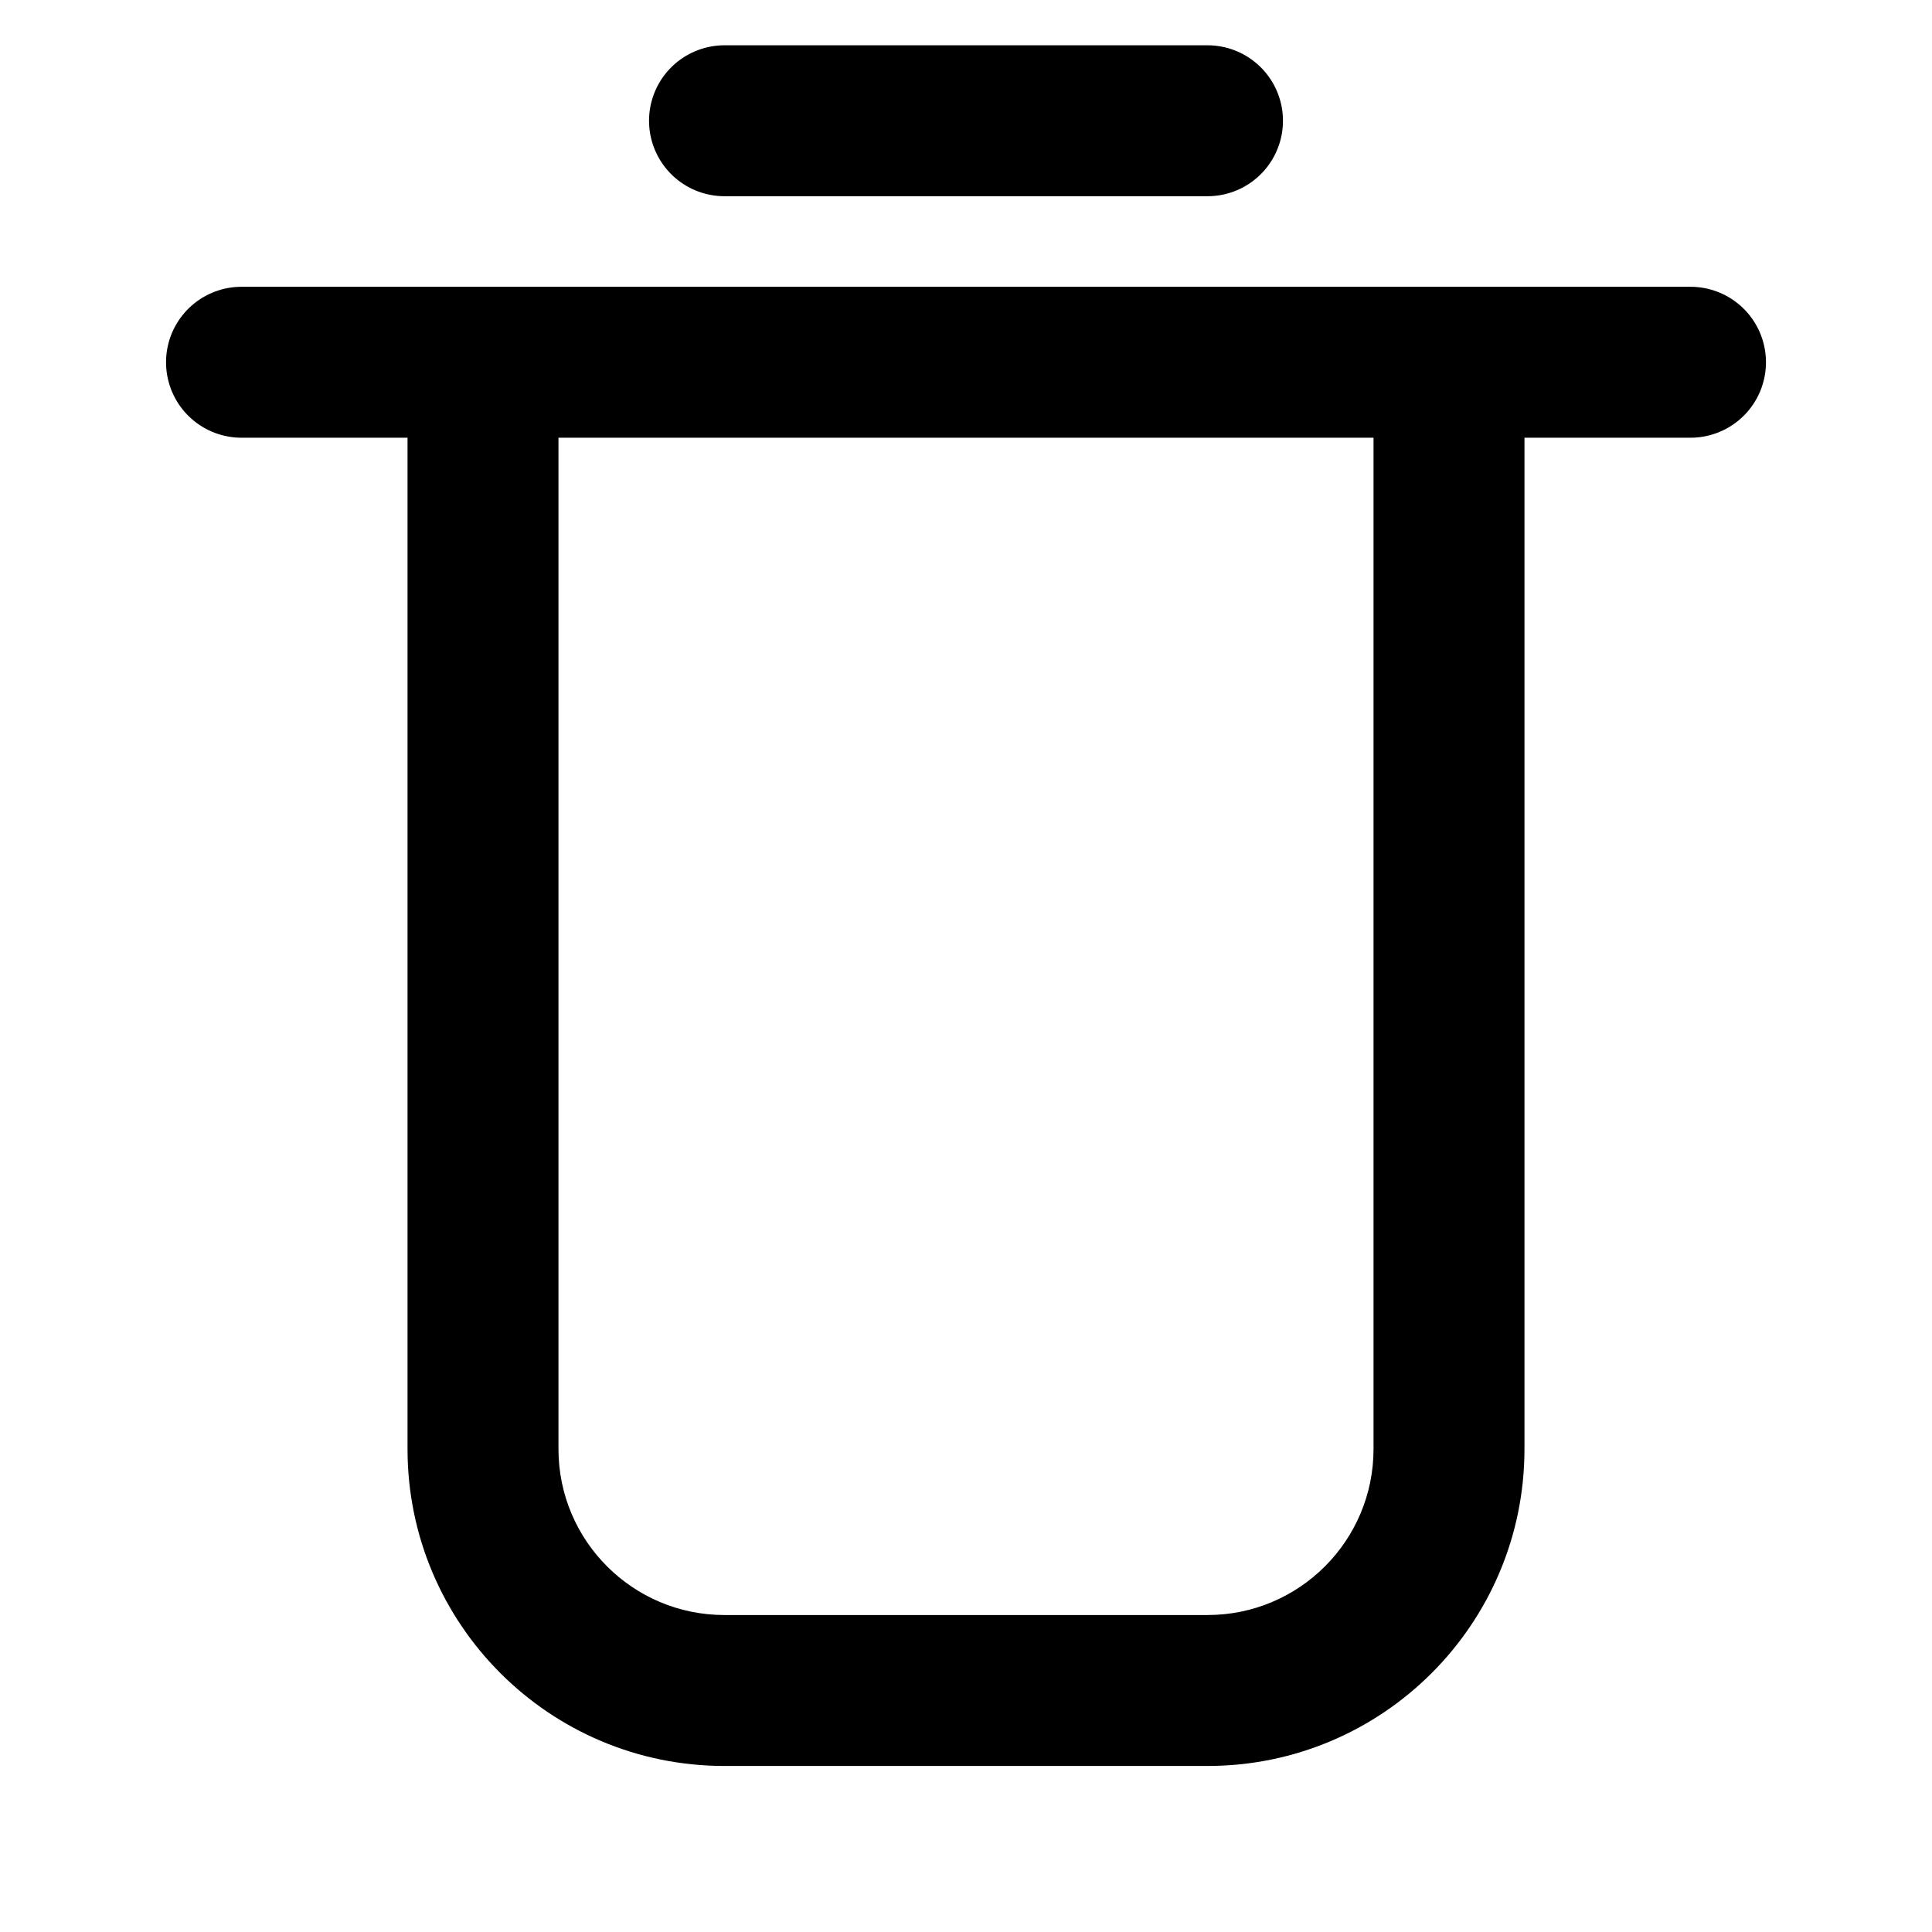
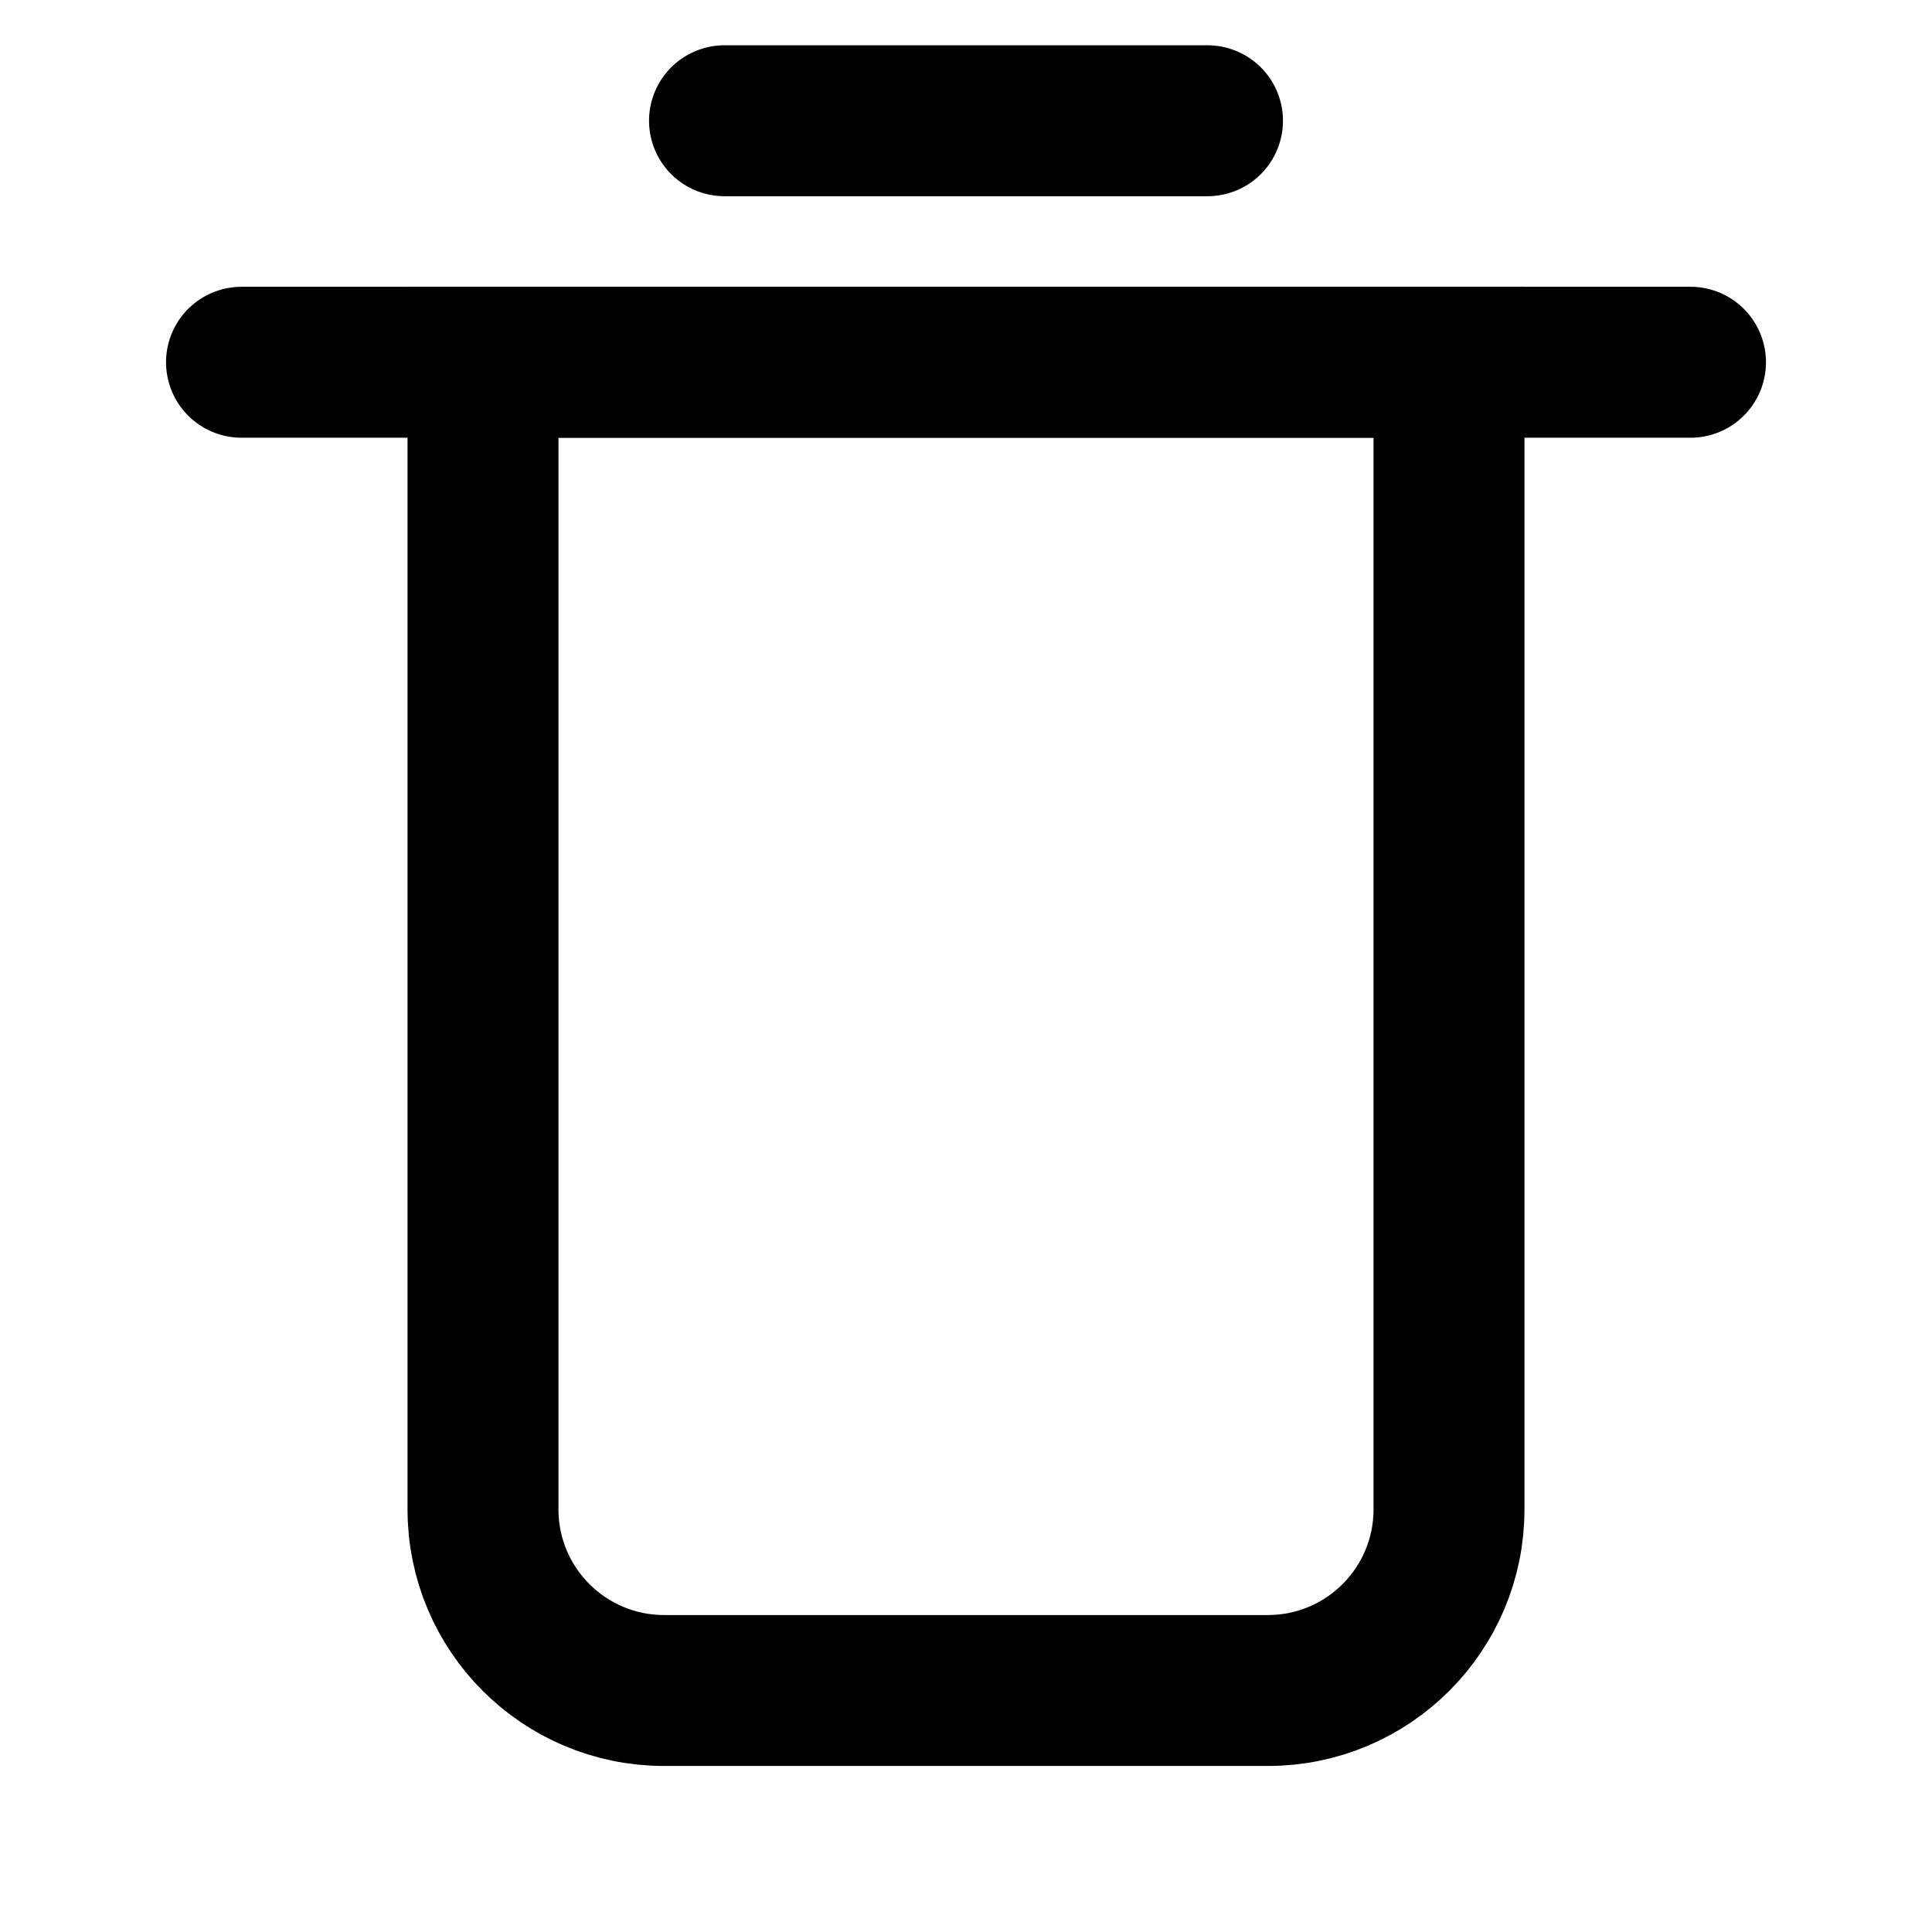
<svg xmlns="http://www.w3.org/2000/svg" width="64" height="64" viewBox="0 0 64 64" fill="none">
  <path d="M8 12L56 12" stroke="black" stroke-width="5" stroke-linecap="round" />
  <path d="M24 4L40 4" stroke="black" stroke-width="5" stroke-linecap="round" />
-   <path d="M16 12H48H16ZM50.5 48C50.5 53.799 45.799 58.5 40 58.5H24C18.201 58.5 13.5 53.799 13.5 48H18.5C18.5 51.038 20.962 53.5 24 53.5H40C43.038 53.5 45.5 51.038 45.5 48H50.5ZM24 58.5C18.201 58.5 13.5 53.799 13.5 48V12H18.5V48C18.5 51.038 20.962 53.5 24 53.5V58.5ZM50.5 12V48C50.5 53.799 45.799 58.5 40 58.5V53.5C43.038 53.5 45.5 51.038 45.5 48V12H50.5Z" fill="black" />
+   <path d="M16 12H48V50C48 53.314 45.314 56 42 56H22C18.686 56 16 53.314 16 50V12Z" stroke="black" stroke-width="5" />
</svg>
